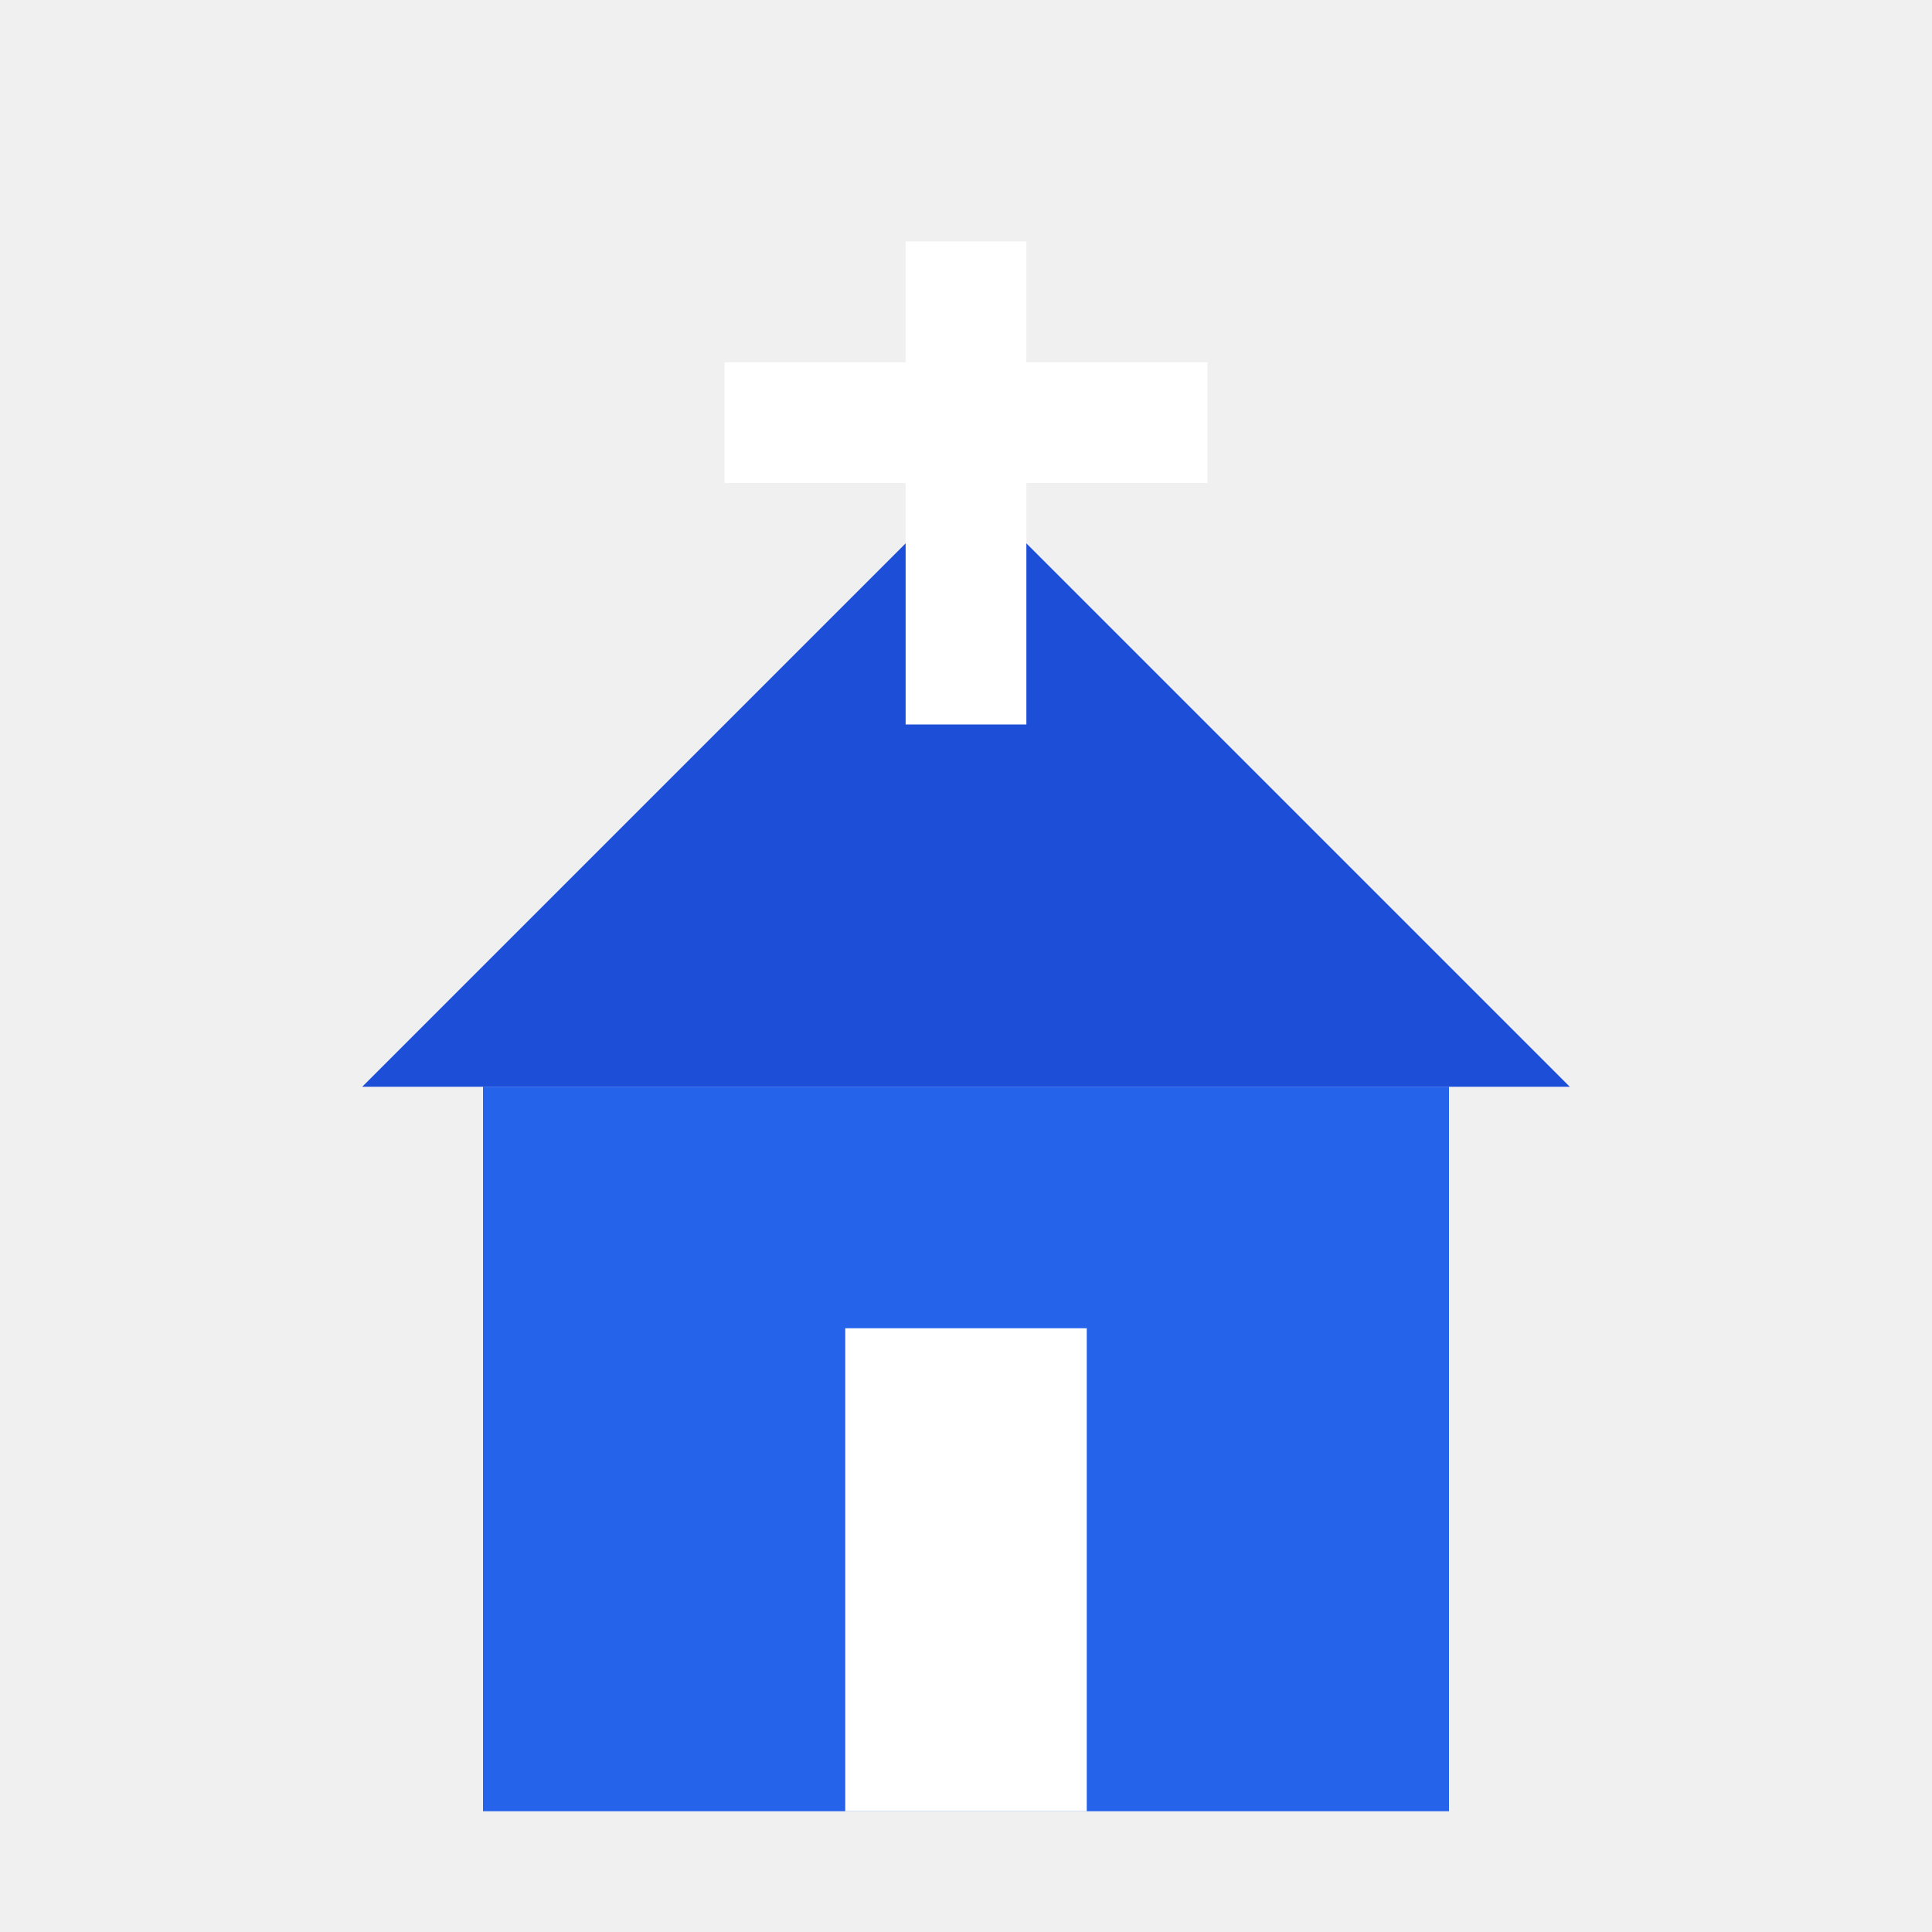
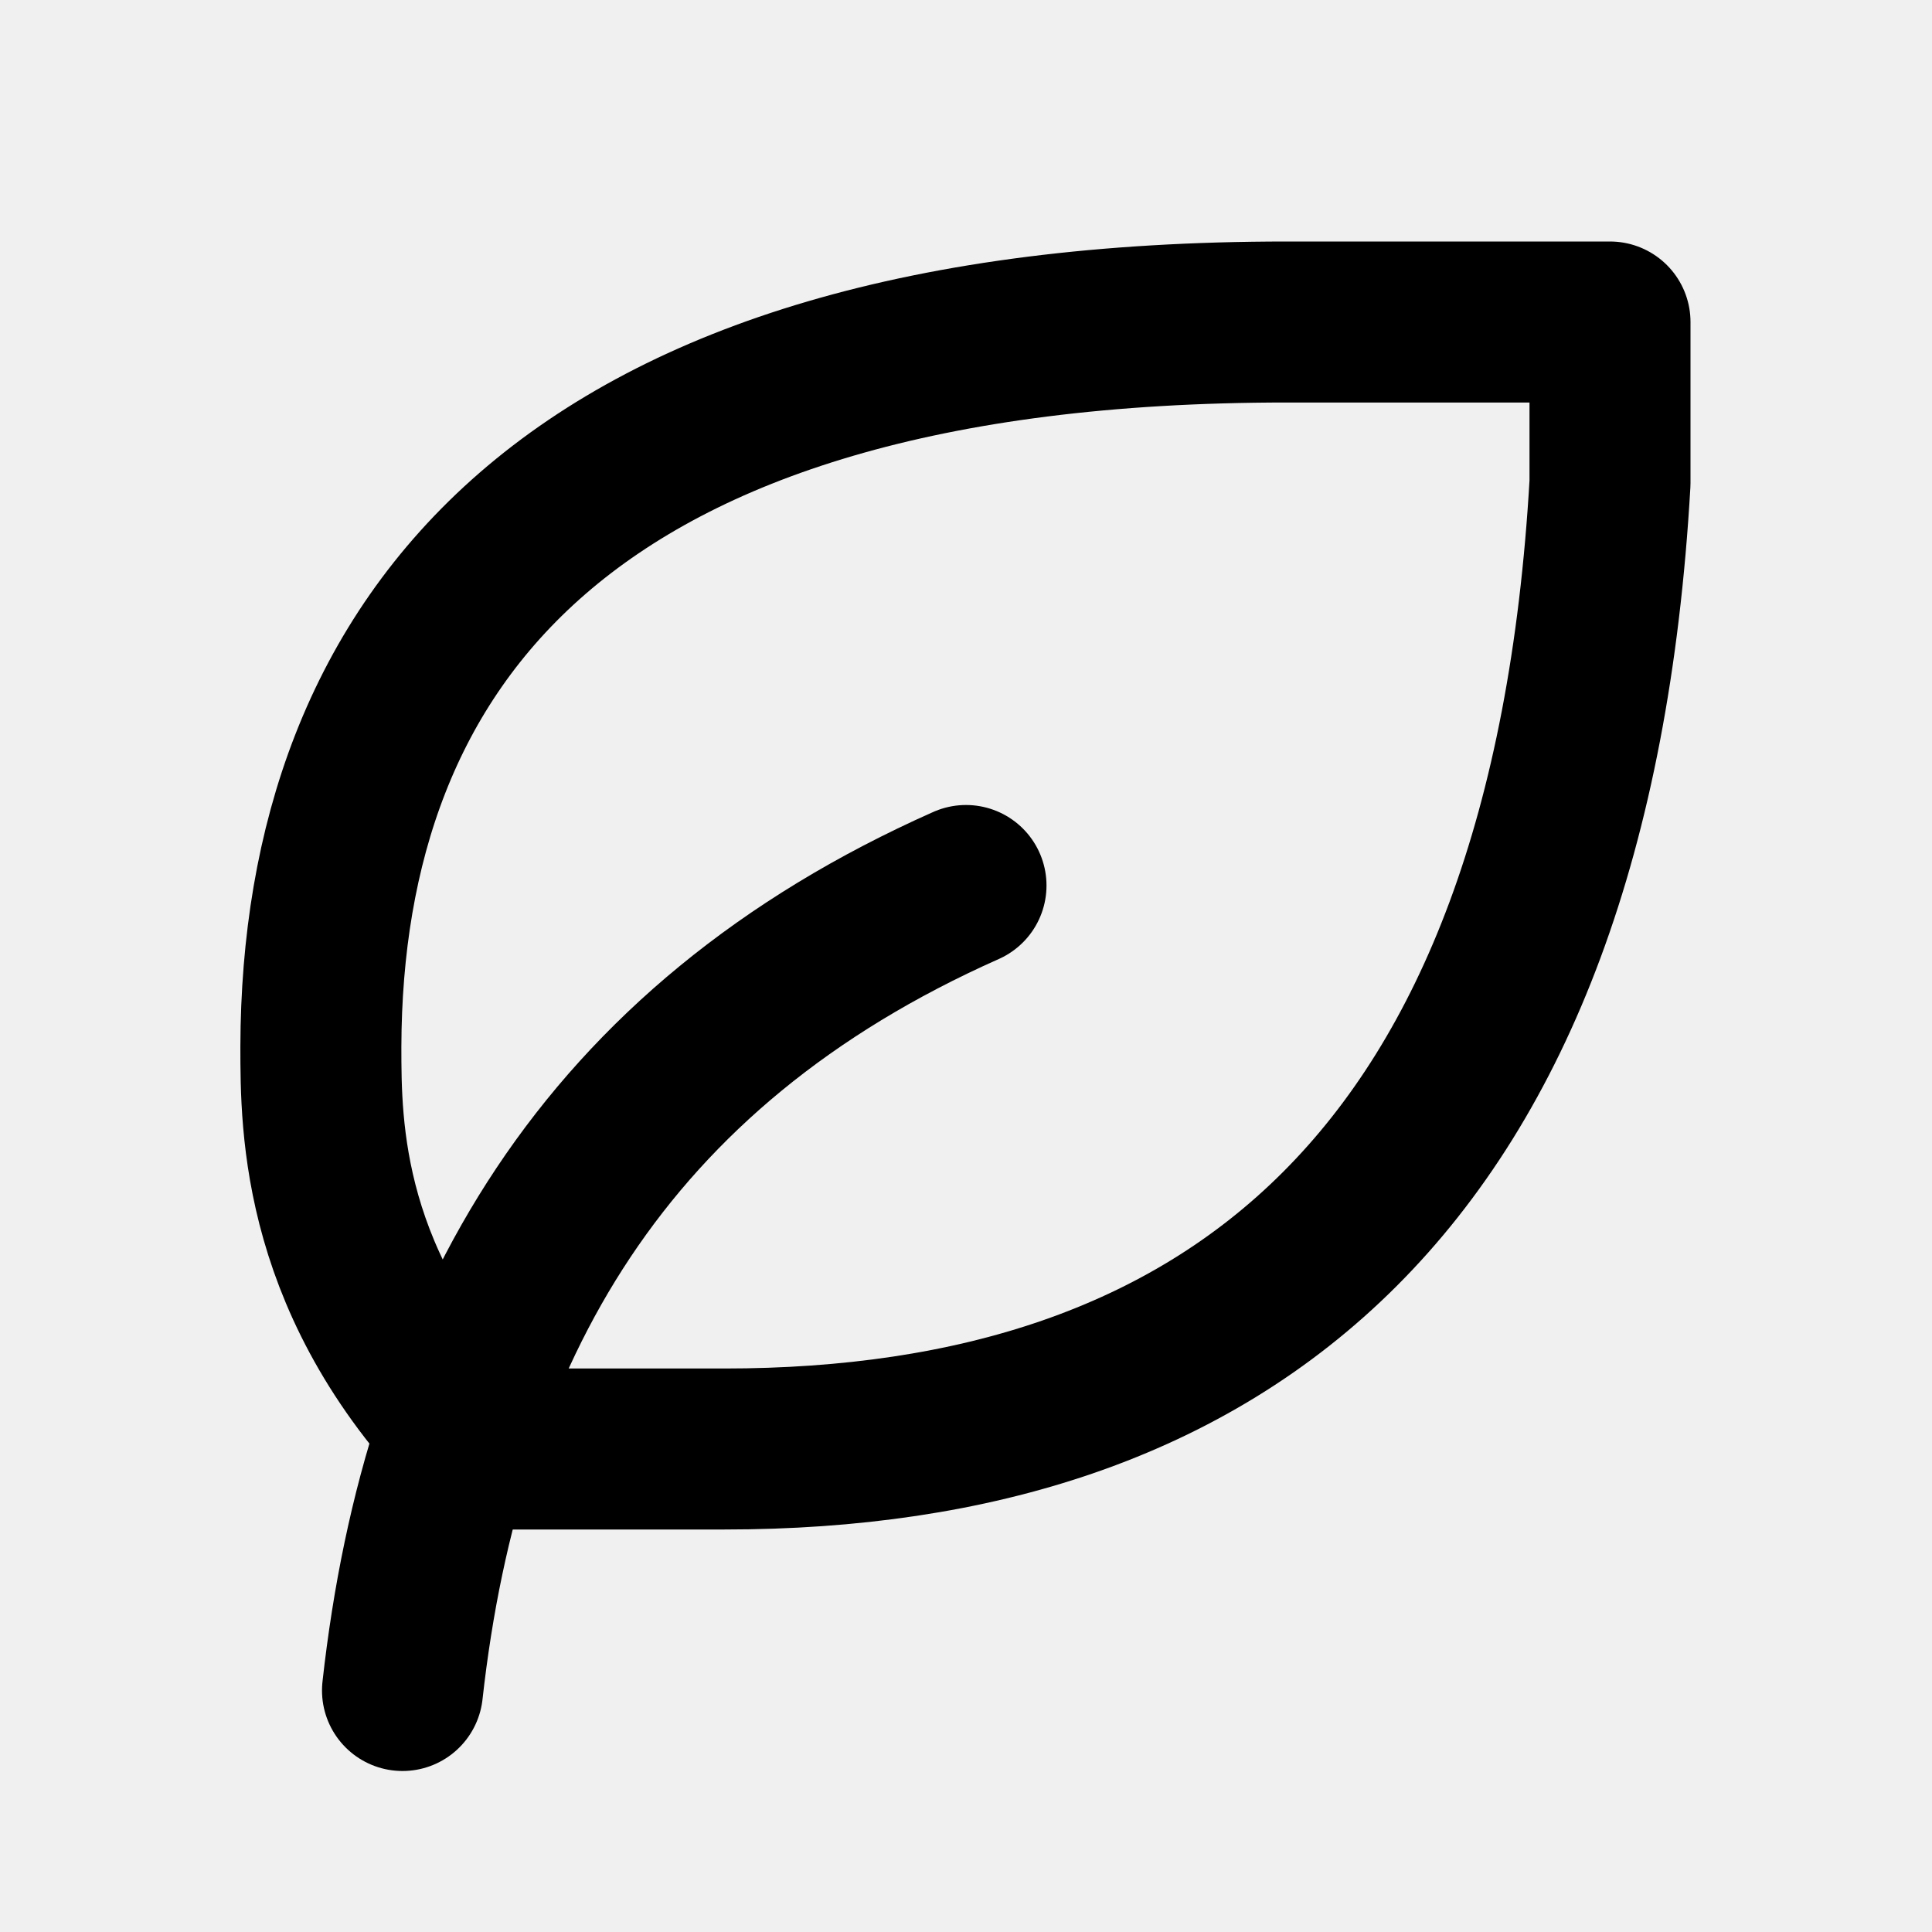
- <svg xmlns="http://www.w3.org/2000/svg" viewBox="0 0 32 32" fill="none">
-   <rect x="8" y="18" width="16" height="12" fill="#2563eb" />
-   <polygon points="6,18 16,8 26,18" fill="#1d4ed8" />
-   <rect x="15" y="4" width="2" height="8" fill="#ffffff" />
-   <rect x="12" y="6" width="8" height="2" fill="#ffffff" />
-   <rect x="14" y="22" width="4" height="8" fill="#ffffff" />
+ <svg xmlns="http://www.w3.org/2000/svg" width="24" height="24" viewBox="0 0 24 24" fill="none" stroke="currentColor" stroke-width="2" stroke-linecap="round" stroke-linejoin="round" class="icon icon-tabler icons-tabler-outline icon-tabler-leaf">
+   <path stroke="none" d="M0 0h24v24H0z" fill="none" />
+   <path d="M5 21c.5 -4.5 2.5 -8 7 -10" />
+   <path d="M9 18c6.218 0 10.5 -3.288 11 -12v-2h-4.014c-9 0 -11.986 4 -12 9c0 1 0 3 2 5h3z" />
</svg>
